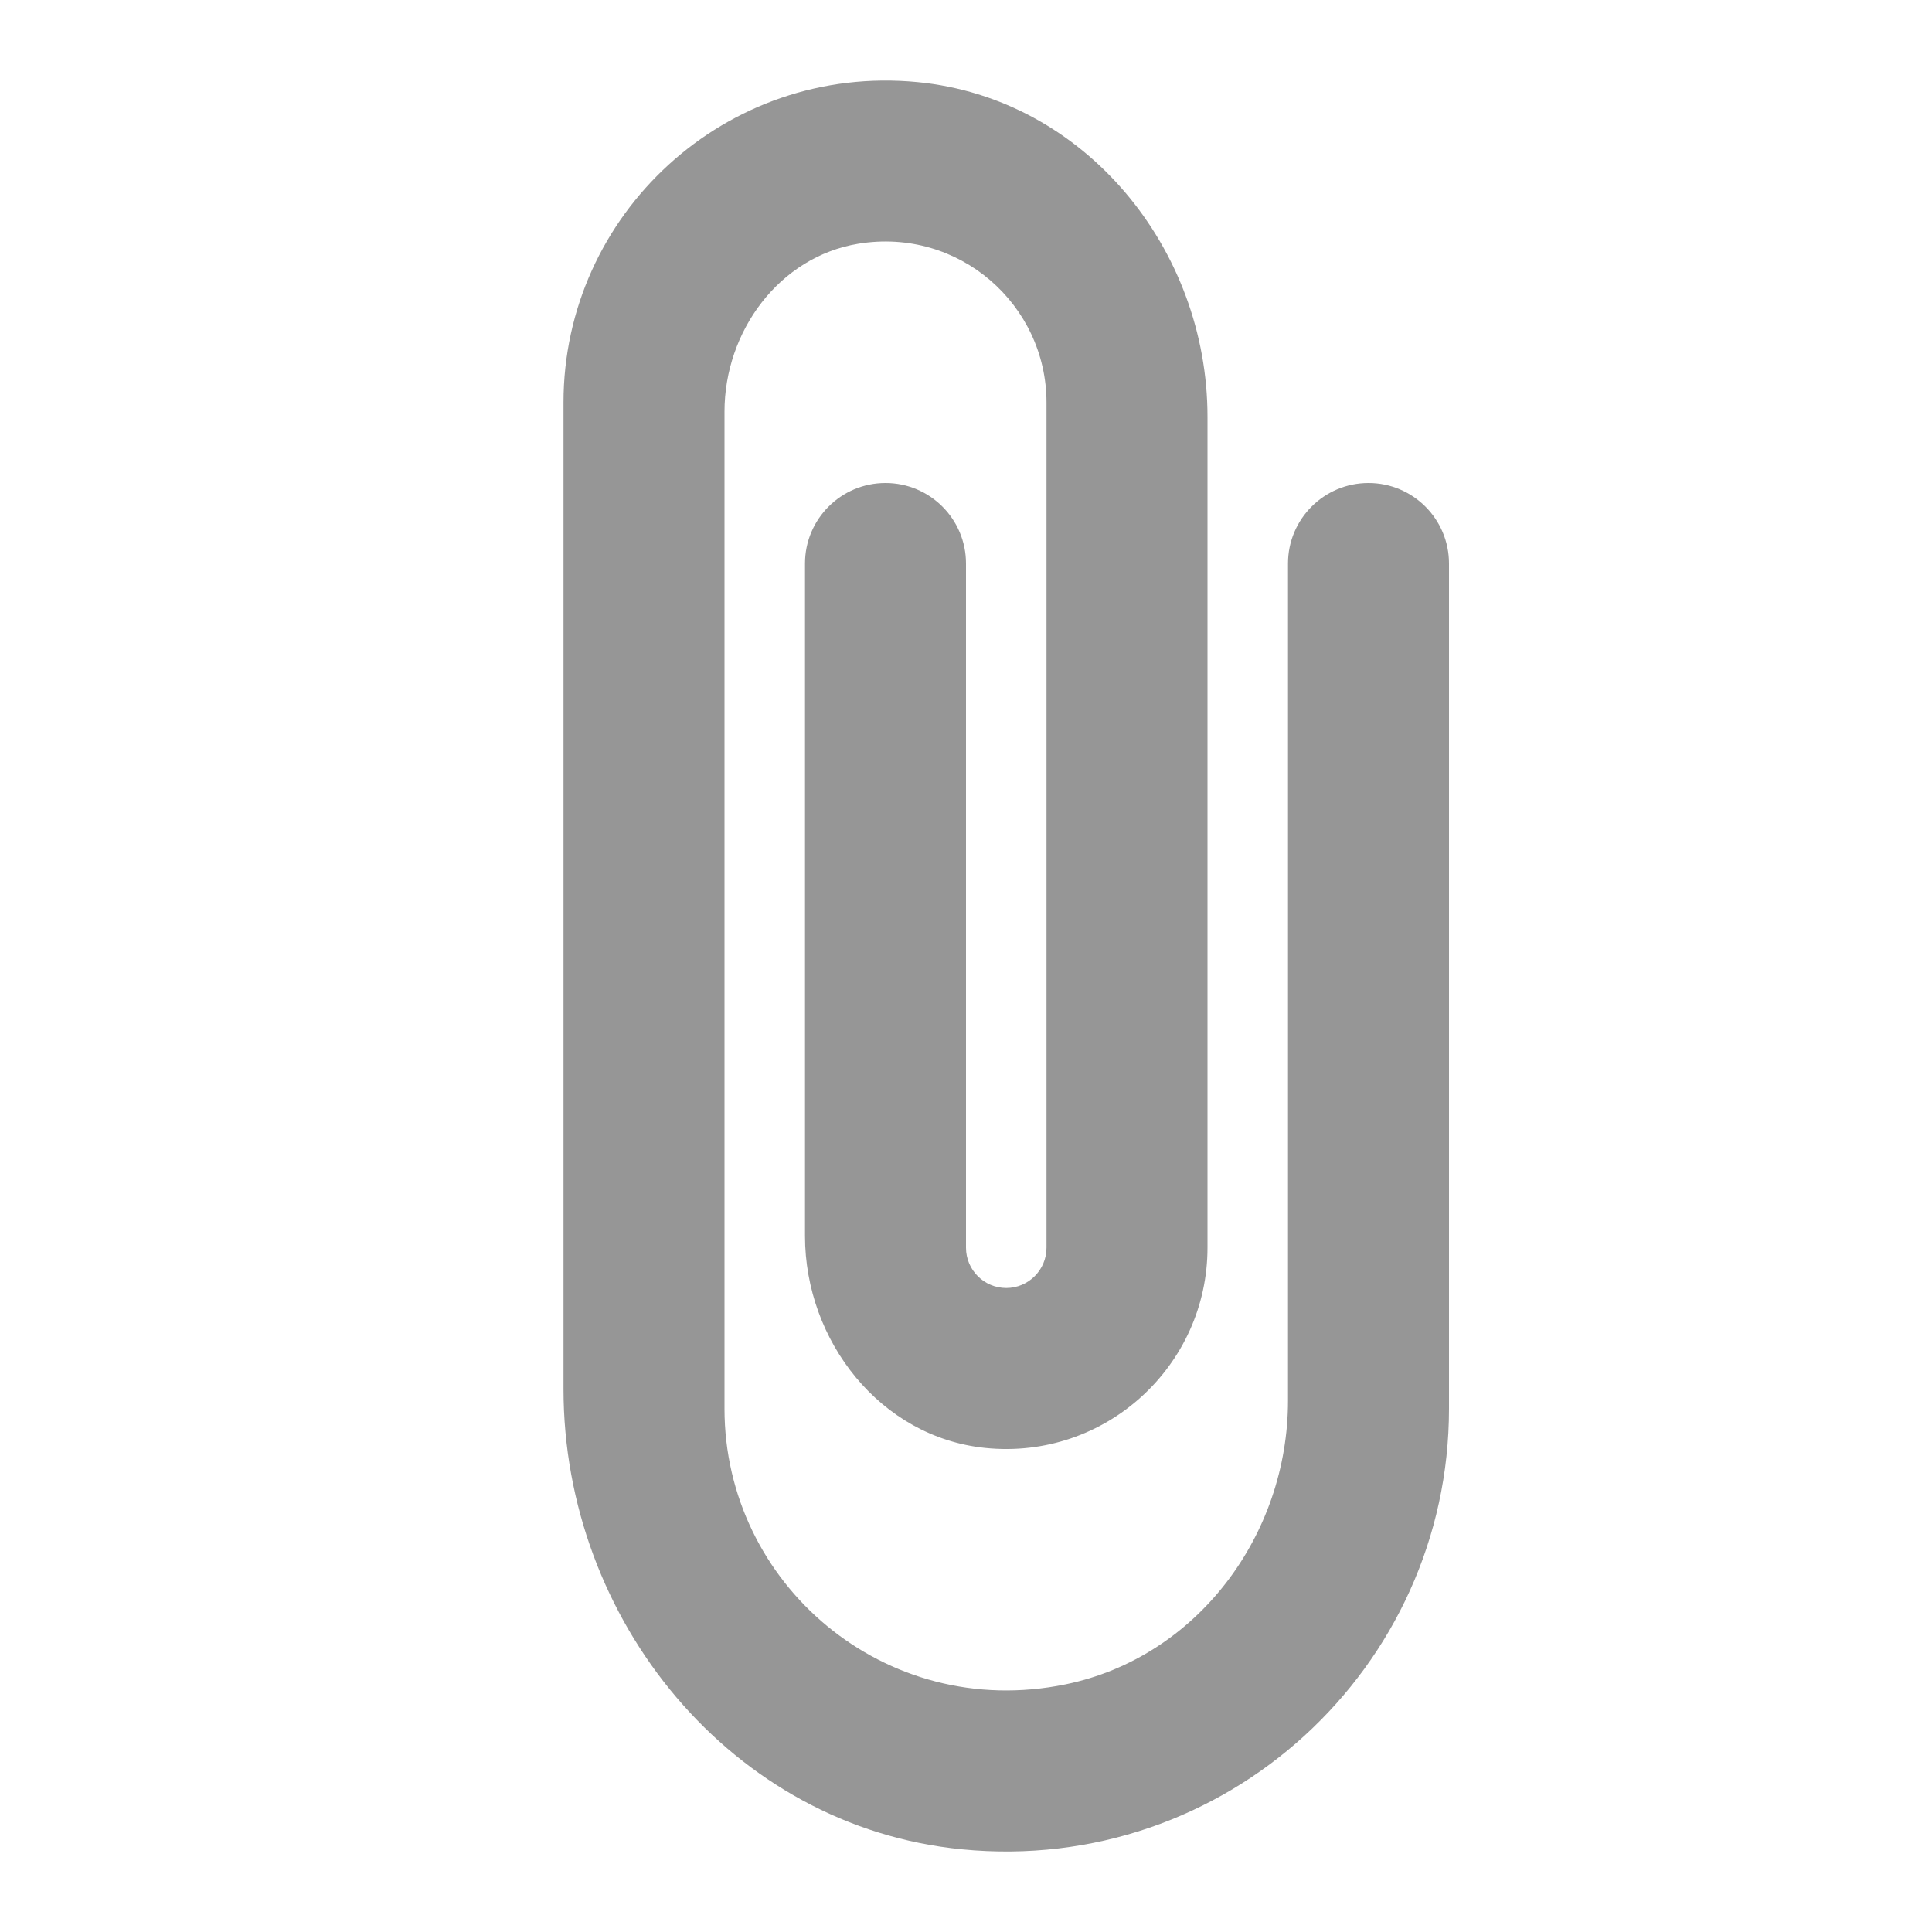
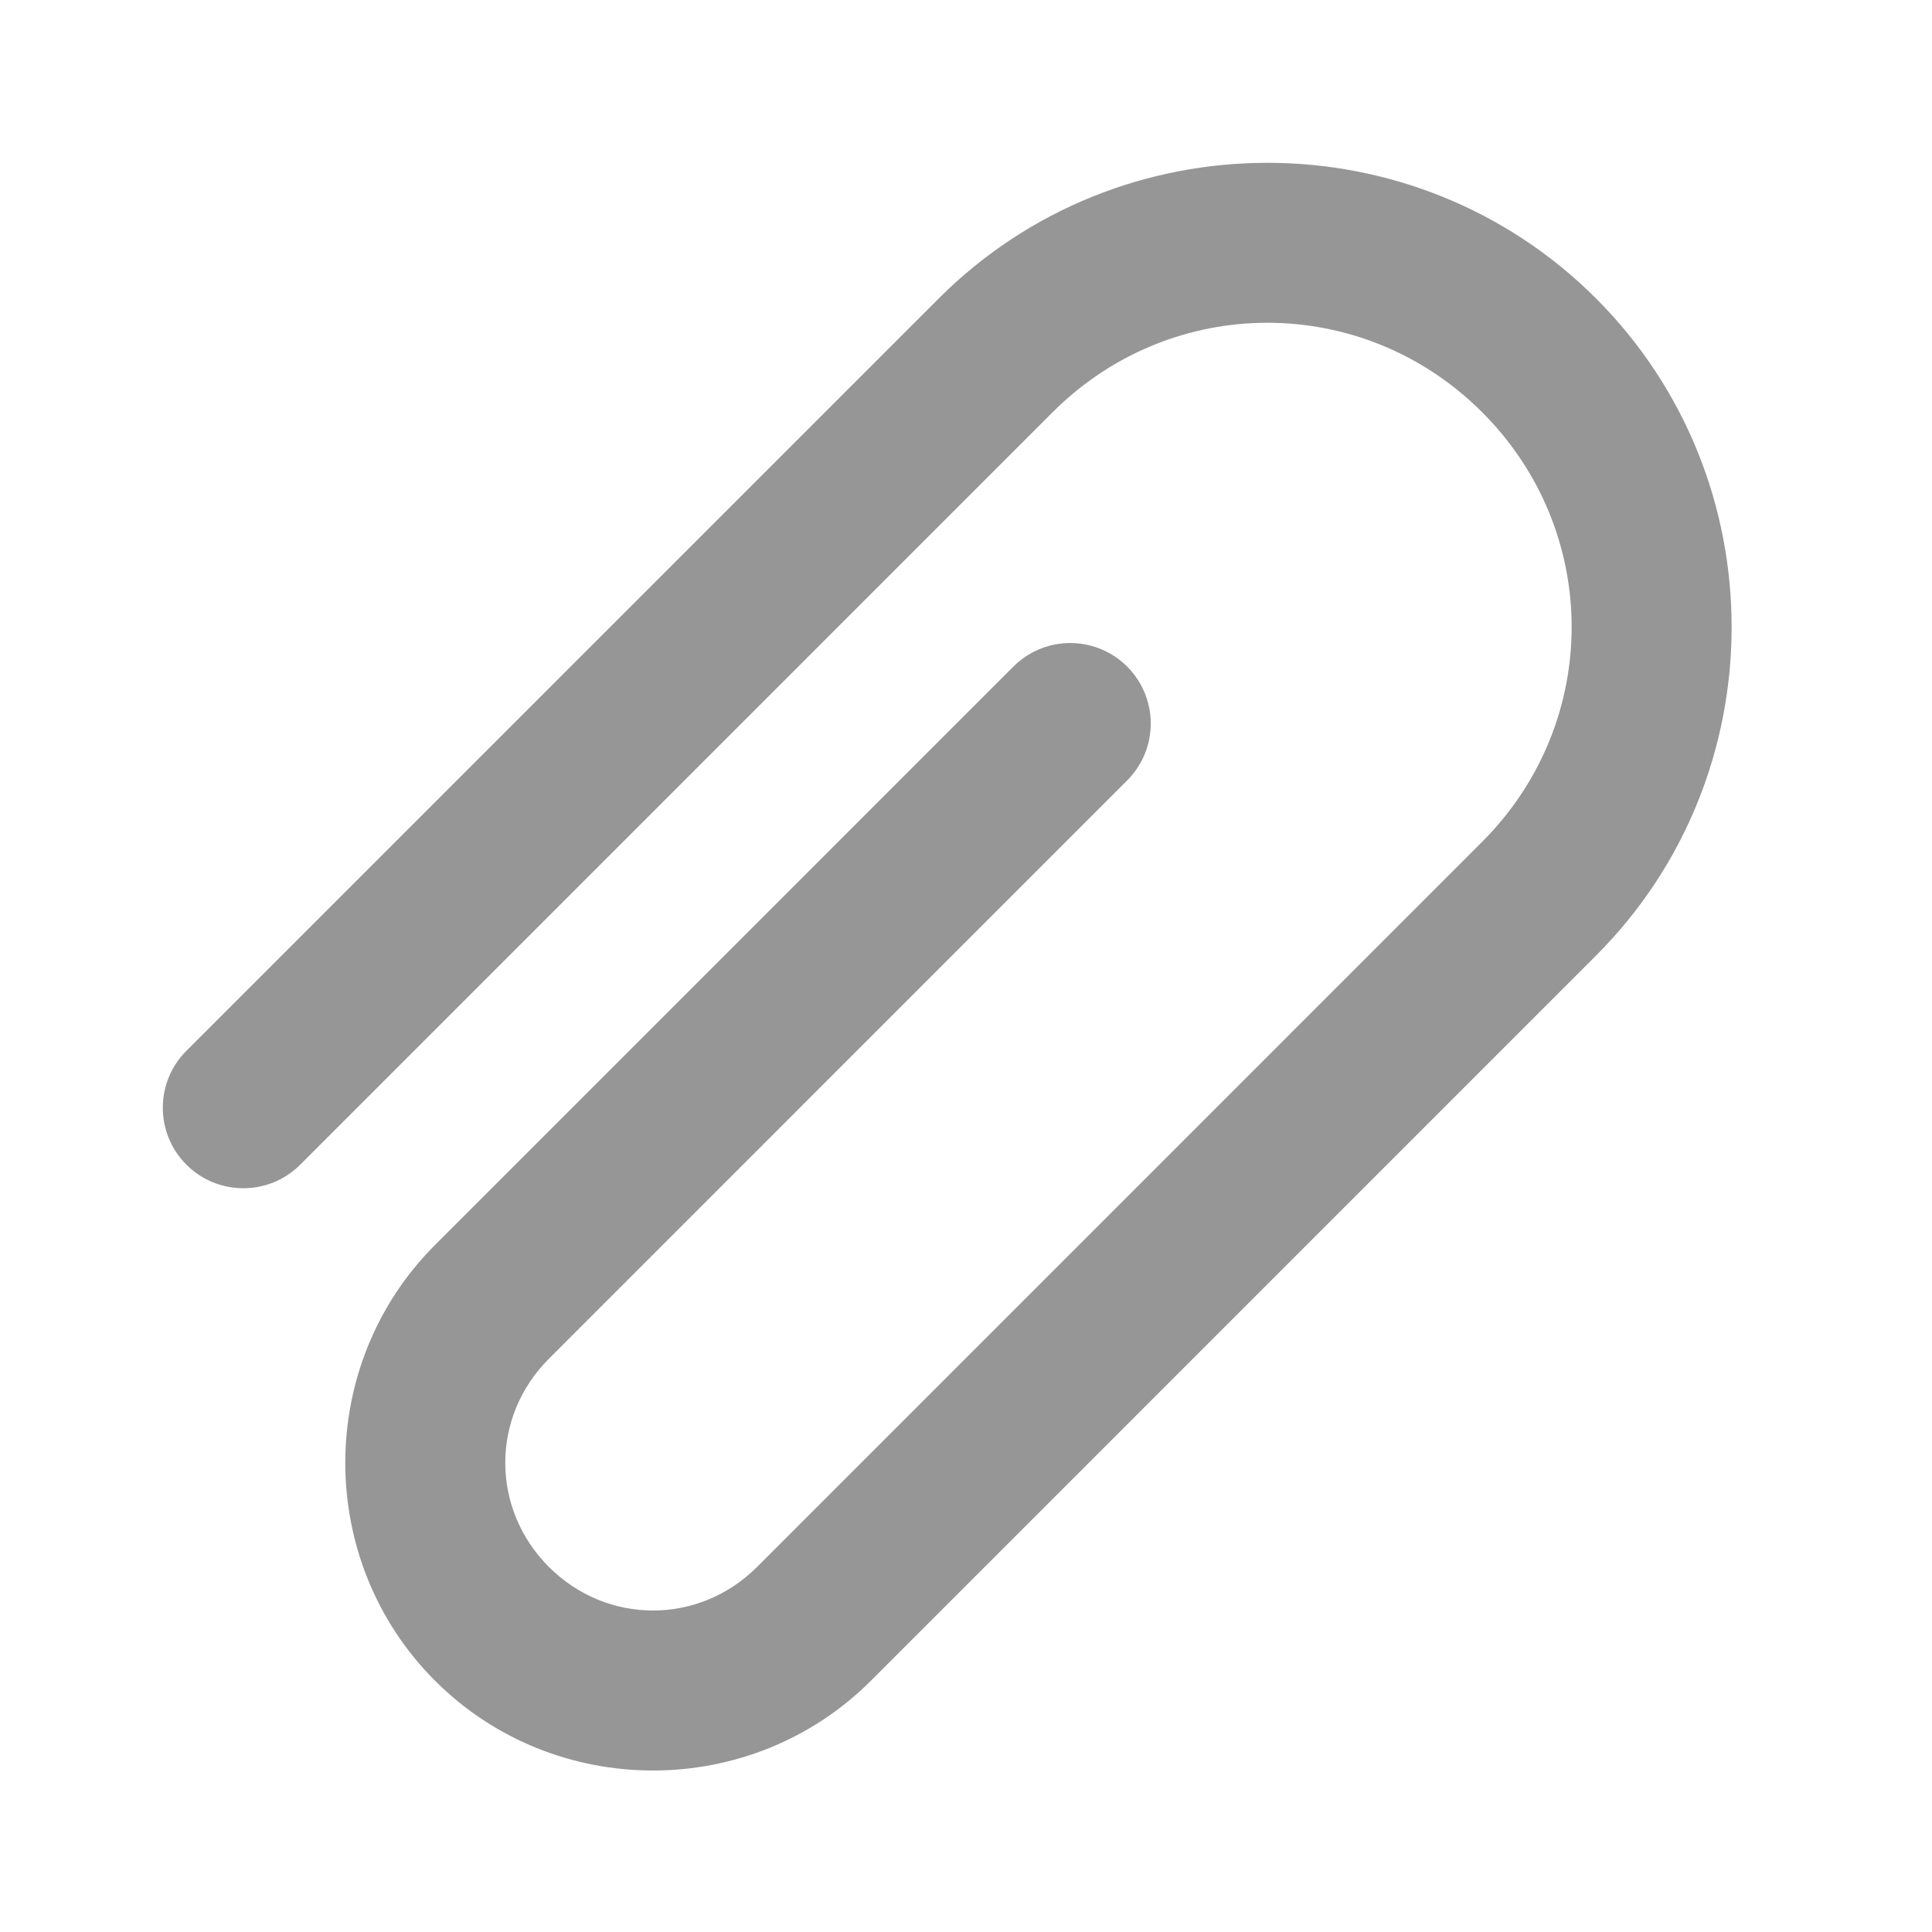
- <svg xmlns="http://www.w3.org/2000/svg" viewBox="0 0 24 24">
-   <path d="M16,7l0,10.399c0,1.67-1.129,3.19-2.765,3.525C10.986,21.385,9,19.67,9,17.5L9,5.113c0-0.996,0.678-1.922,1.661-2.085 C11.913,2.821,13,3.786,13,5v10.5c0,0.276-0.225,0.5-0.5,0.5S12,15.776,12,15.5V7c0-0.552-0.448-1-1-1h0c-0.552,0-1,0.448-1,1 l0,8.353c0,1.308,0.939,2.502,2.24,2.634C13.735,18.139,15,16.964,15,15.5l0-10.322c0-2.088-1.523-3.956-3.601-4.158 C9.014,0.788,7,2.663,7,5l0,12.255c0,2.871,2.093,5.439,4.949,5.718C15.228,23.294,18,20.714,18,17.5V7c0-0.552-0.448-1-1-1h0 C16.448,6,16,6.448,16,7z" fill="#969696" />
+ <svg xmlns="http://www.w3.org/2000/svg" viewBox="0 0 48 48">
+   <path d="M31.488 4.045C28.529 4.045 25.57 5.168 23.324 7.414L4.631 26.107 A 2 2 0 1 0 7.459 28.936L26.152 10.242C29.116 7.278 33.86 7.278 36.824 10.242C39.788 13.206 39.788 17.95 36.824 20.914L18.809 38.93C17.364 40.374 15.081 40.374 13.637 38.93C12.192 37.485 12.192 35.202 13.637 33.758L27.98 19.414 A 2 2 0 1 0 25.152 16.586L10.809 30.93C7.835 33.903 7.835 38.784 10.809 41.758C13.782 44.731 18.663 44.731 21.637 41.758L39.652 23.742C44.145 19.25 44.145 11.906 39.652 7.414C37.406 5.168 34.447 4.045 31.488 4.045 z" fill="#969696" />
</svg>
